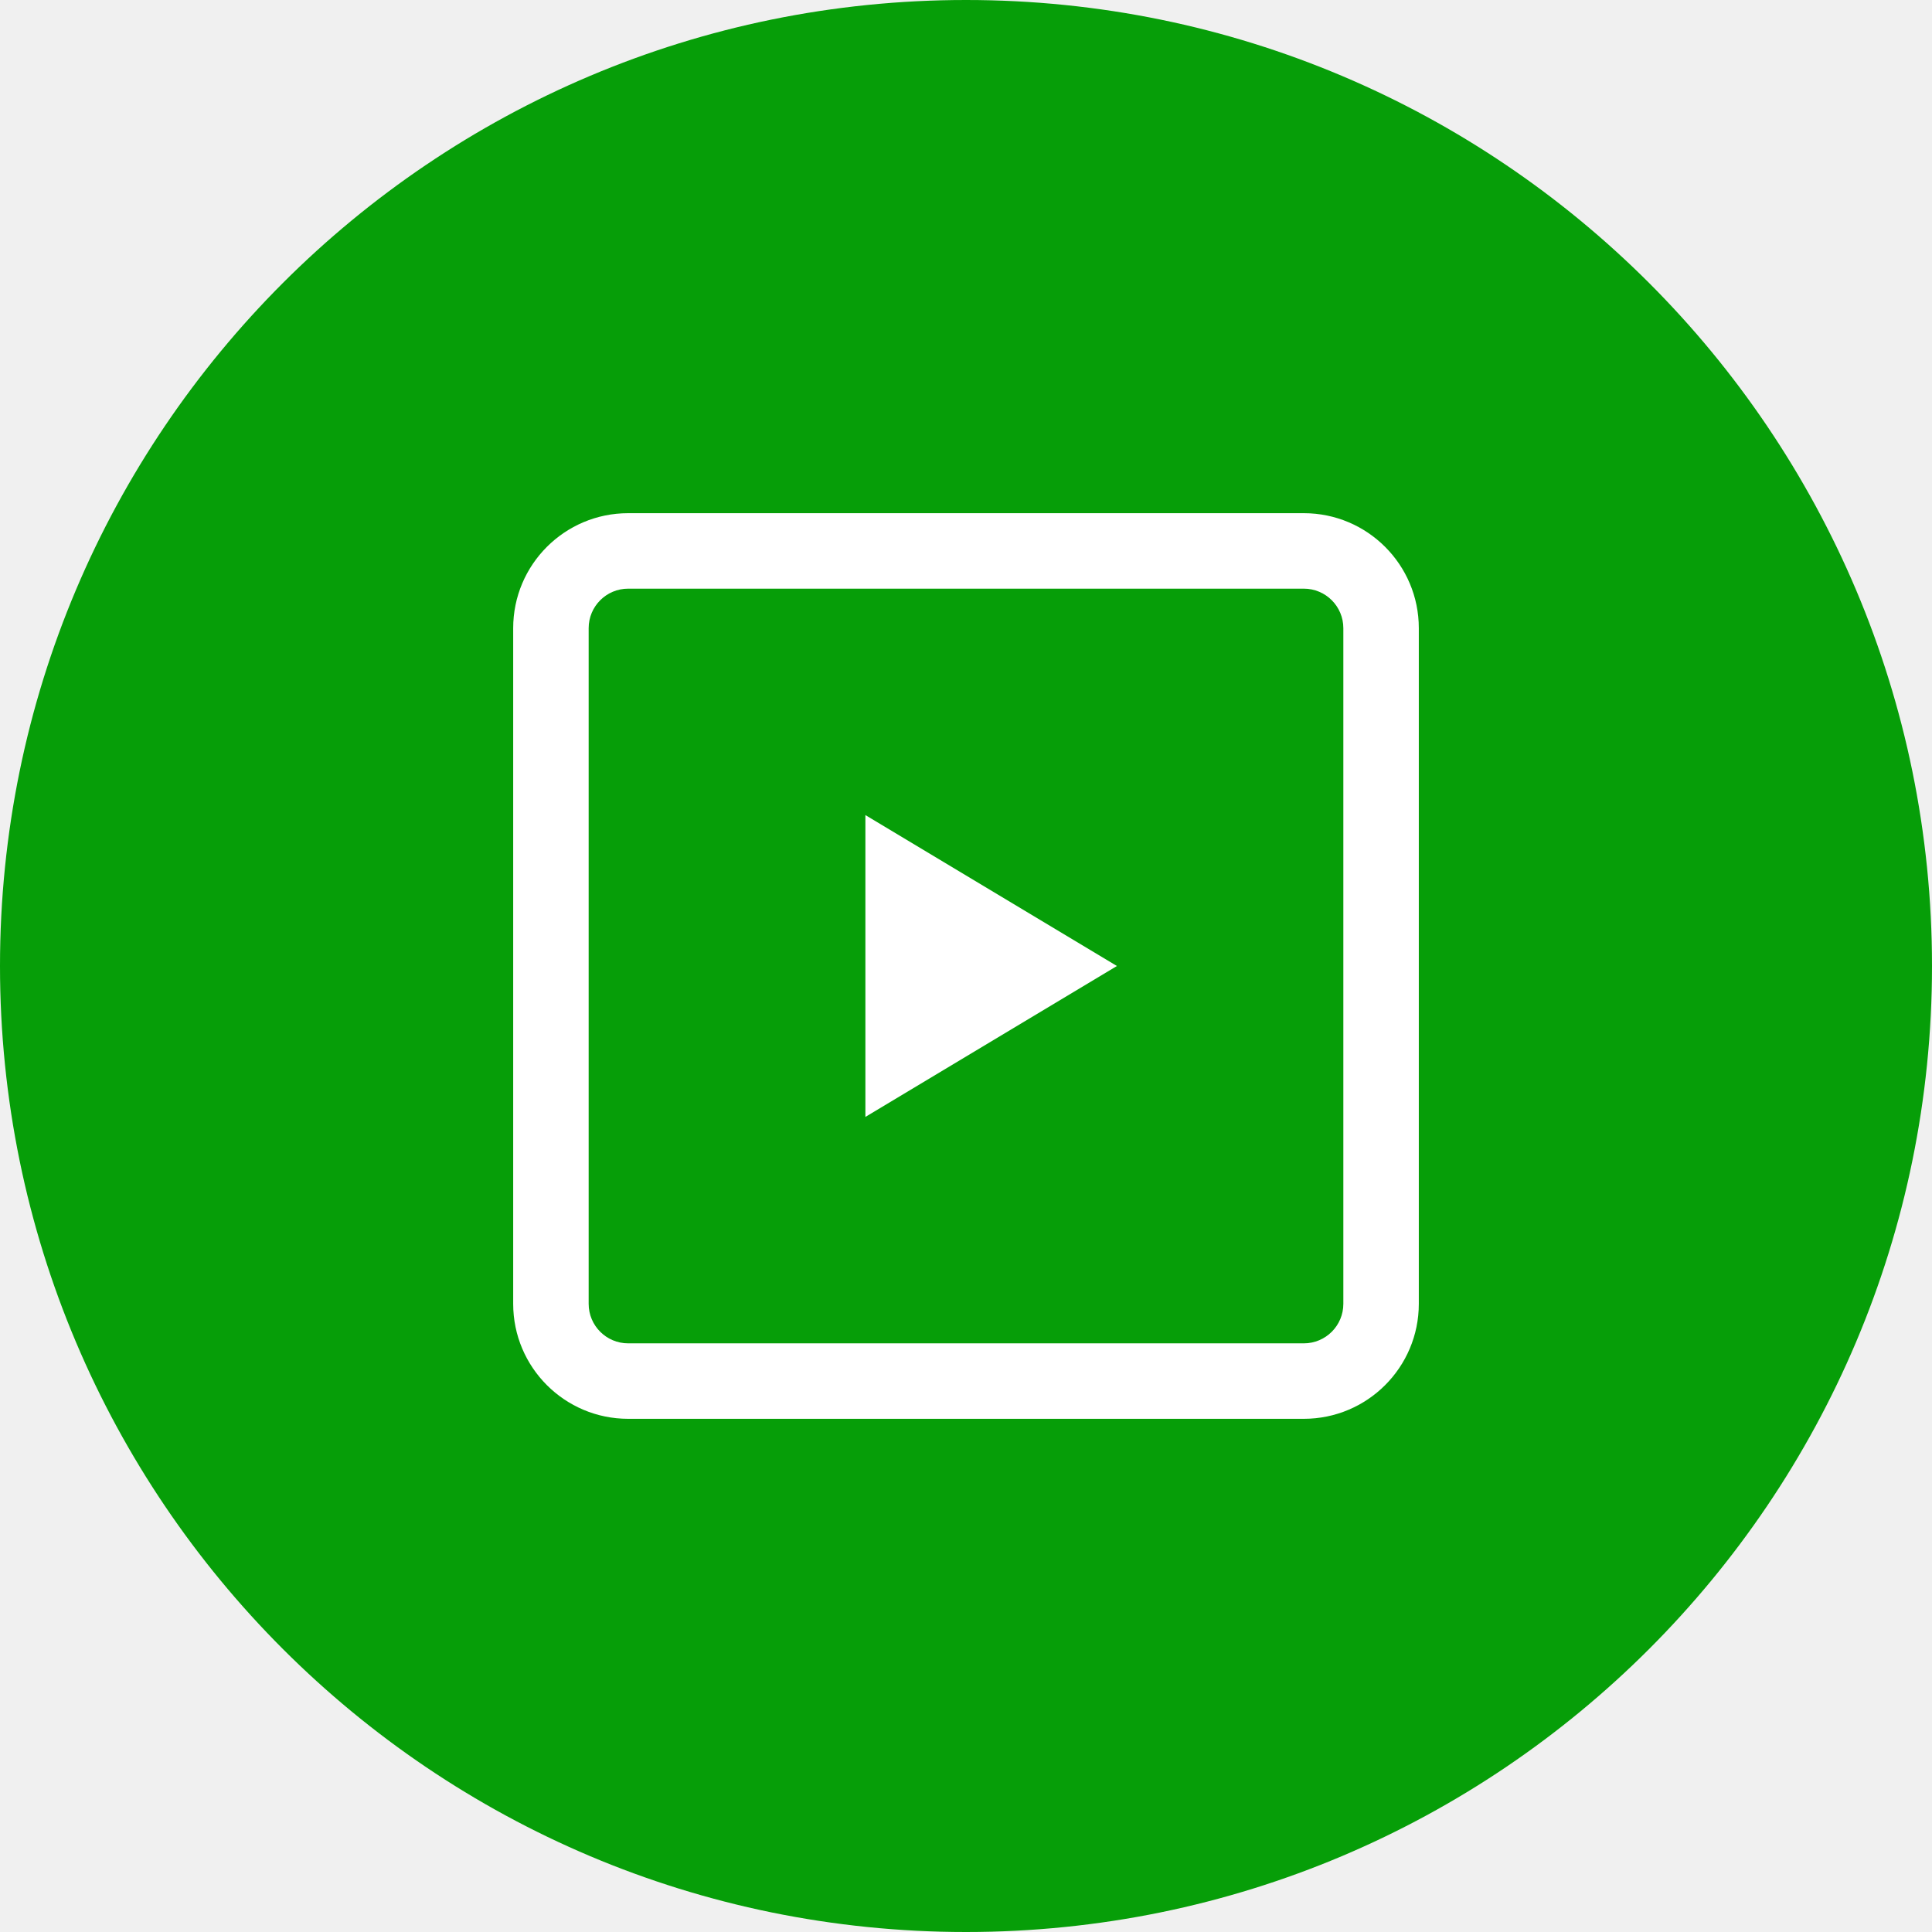
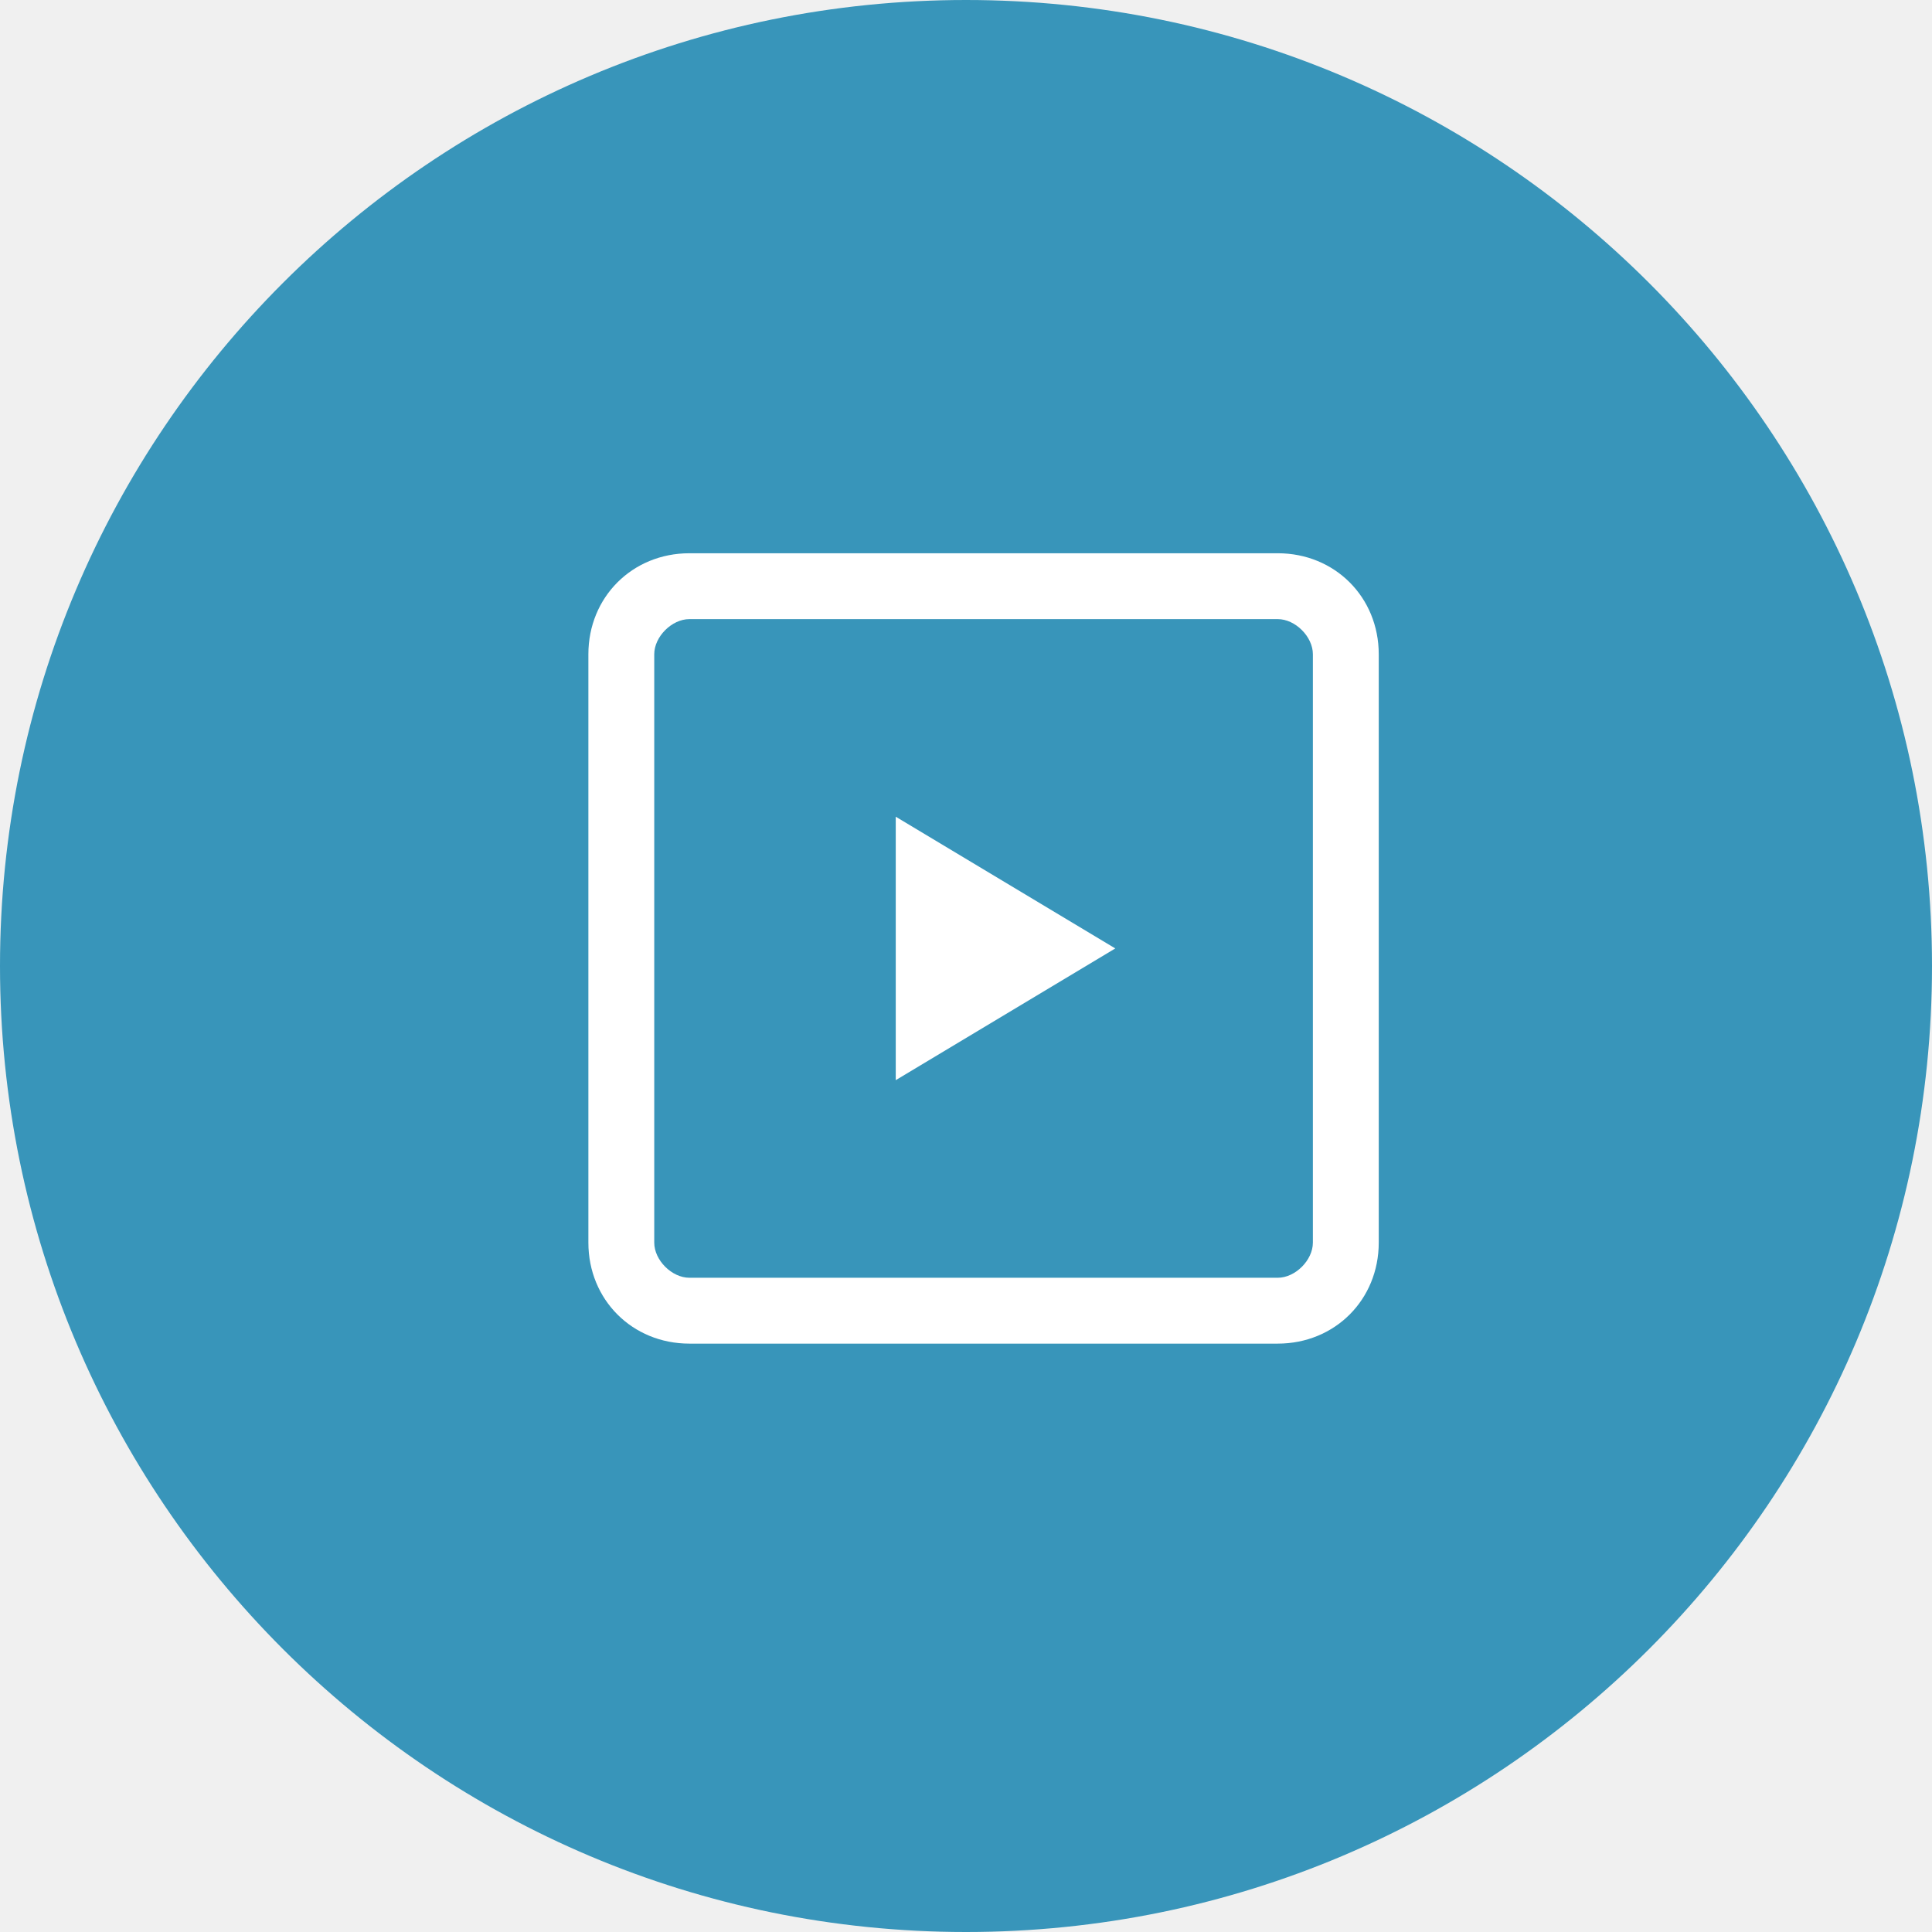
- <svg xmlns="http://www.w3.org/2000/svg" width="64" height="64" viewBox="0 0 64 64" fill="none">
-   <circle cx="32" cy="32" r="32" fill="#069E08" />
-   <path fill-rule="evenodd" clip-rule="evenodd" d="M20.809 19.5H43.191C43.914 19.5 44.5 20.086 44.5 20.809V43.191C44.5 43.914 43.914 44.5 43.191 44.5H20.809C20.086 44.5 19.5 43.914 19.5 43.191V20.809C19.5 20.086 20.086 19.5 20.809 19.5ZM17 20.809C17 18.706 18.706 17 20.809 17H43.191C45.294 17 47 18.706 47 20.809V43.191C47 45.294 45.294 47 43.191 47H20.809C18.706 47 17 45.294 17 43.191V20.809ZM37 32L28.667 27V37L37 32Z" fill="white" />
+ <svg xmlns="http://www.w3.org/2000/svg" width="55" height="55" viewBox="0 0 55 55" fill="none">
+   <path d="M27.5 55C42.688 55 55 42.688 55 27.5C55 12.312 42.688 0 27.5 0C12.312 0 0 12.312 0 27.5C0 42.688 12.312 55 27.5 55Z" fill="#3895BA" />
+   <path d="M36.375 15.75H19.625C18 15.75 16.75 17 16.75 18.625V35.375C16.75 37 18 38.25 19.625 38.25H36.375C38 38.25 39.25 37 39.25 35.375V18.625C39.25 17 38 15.75 36.375 15.75ZM37.375 35.375C37.375 35.875 36.875 36.375 36.375 36.375H19.625C19.125 36.375 18.625 35.875 18.625 35.375V18.625C18.625 18.125 19.125 17.625 19.625 17.625H36.375C36.875 17.625 37.375 18.125 37.375 18.625V35.375ZM25.5 30.75L31.75 27L25.5 23.25V30.75Z" fill="white" />
</svg>
